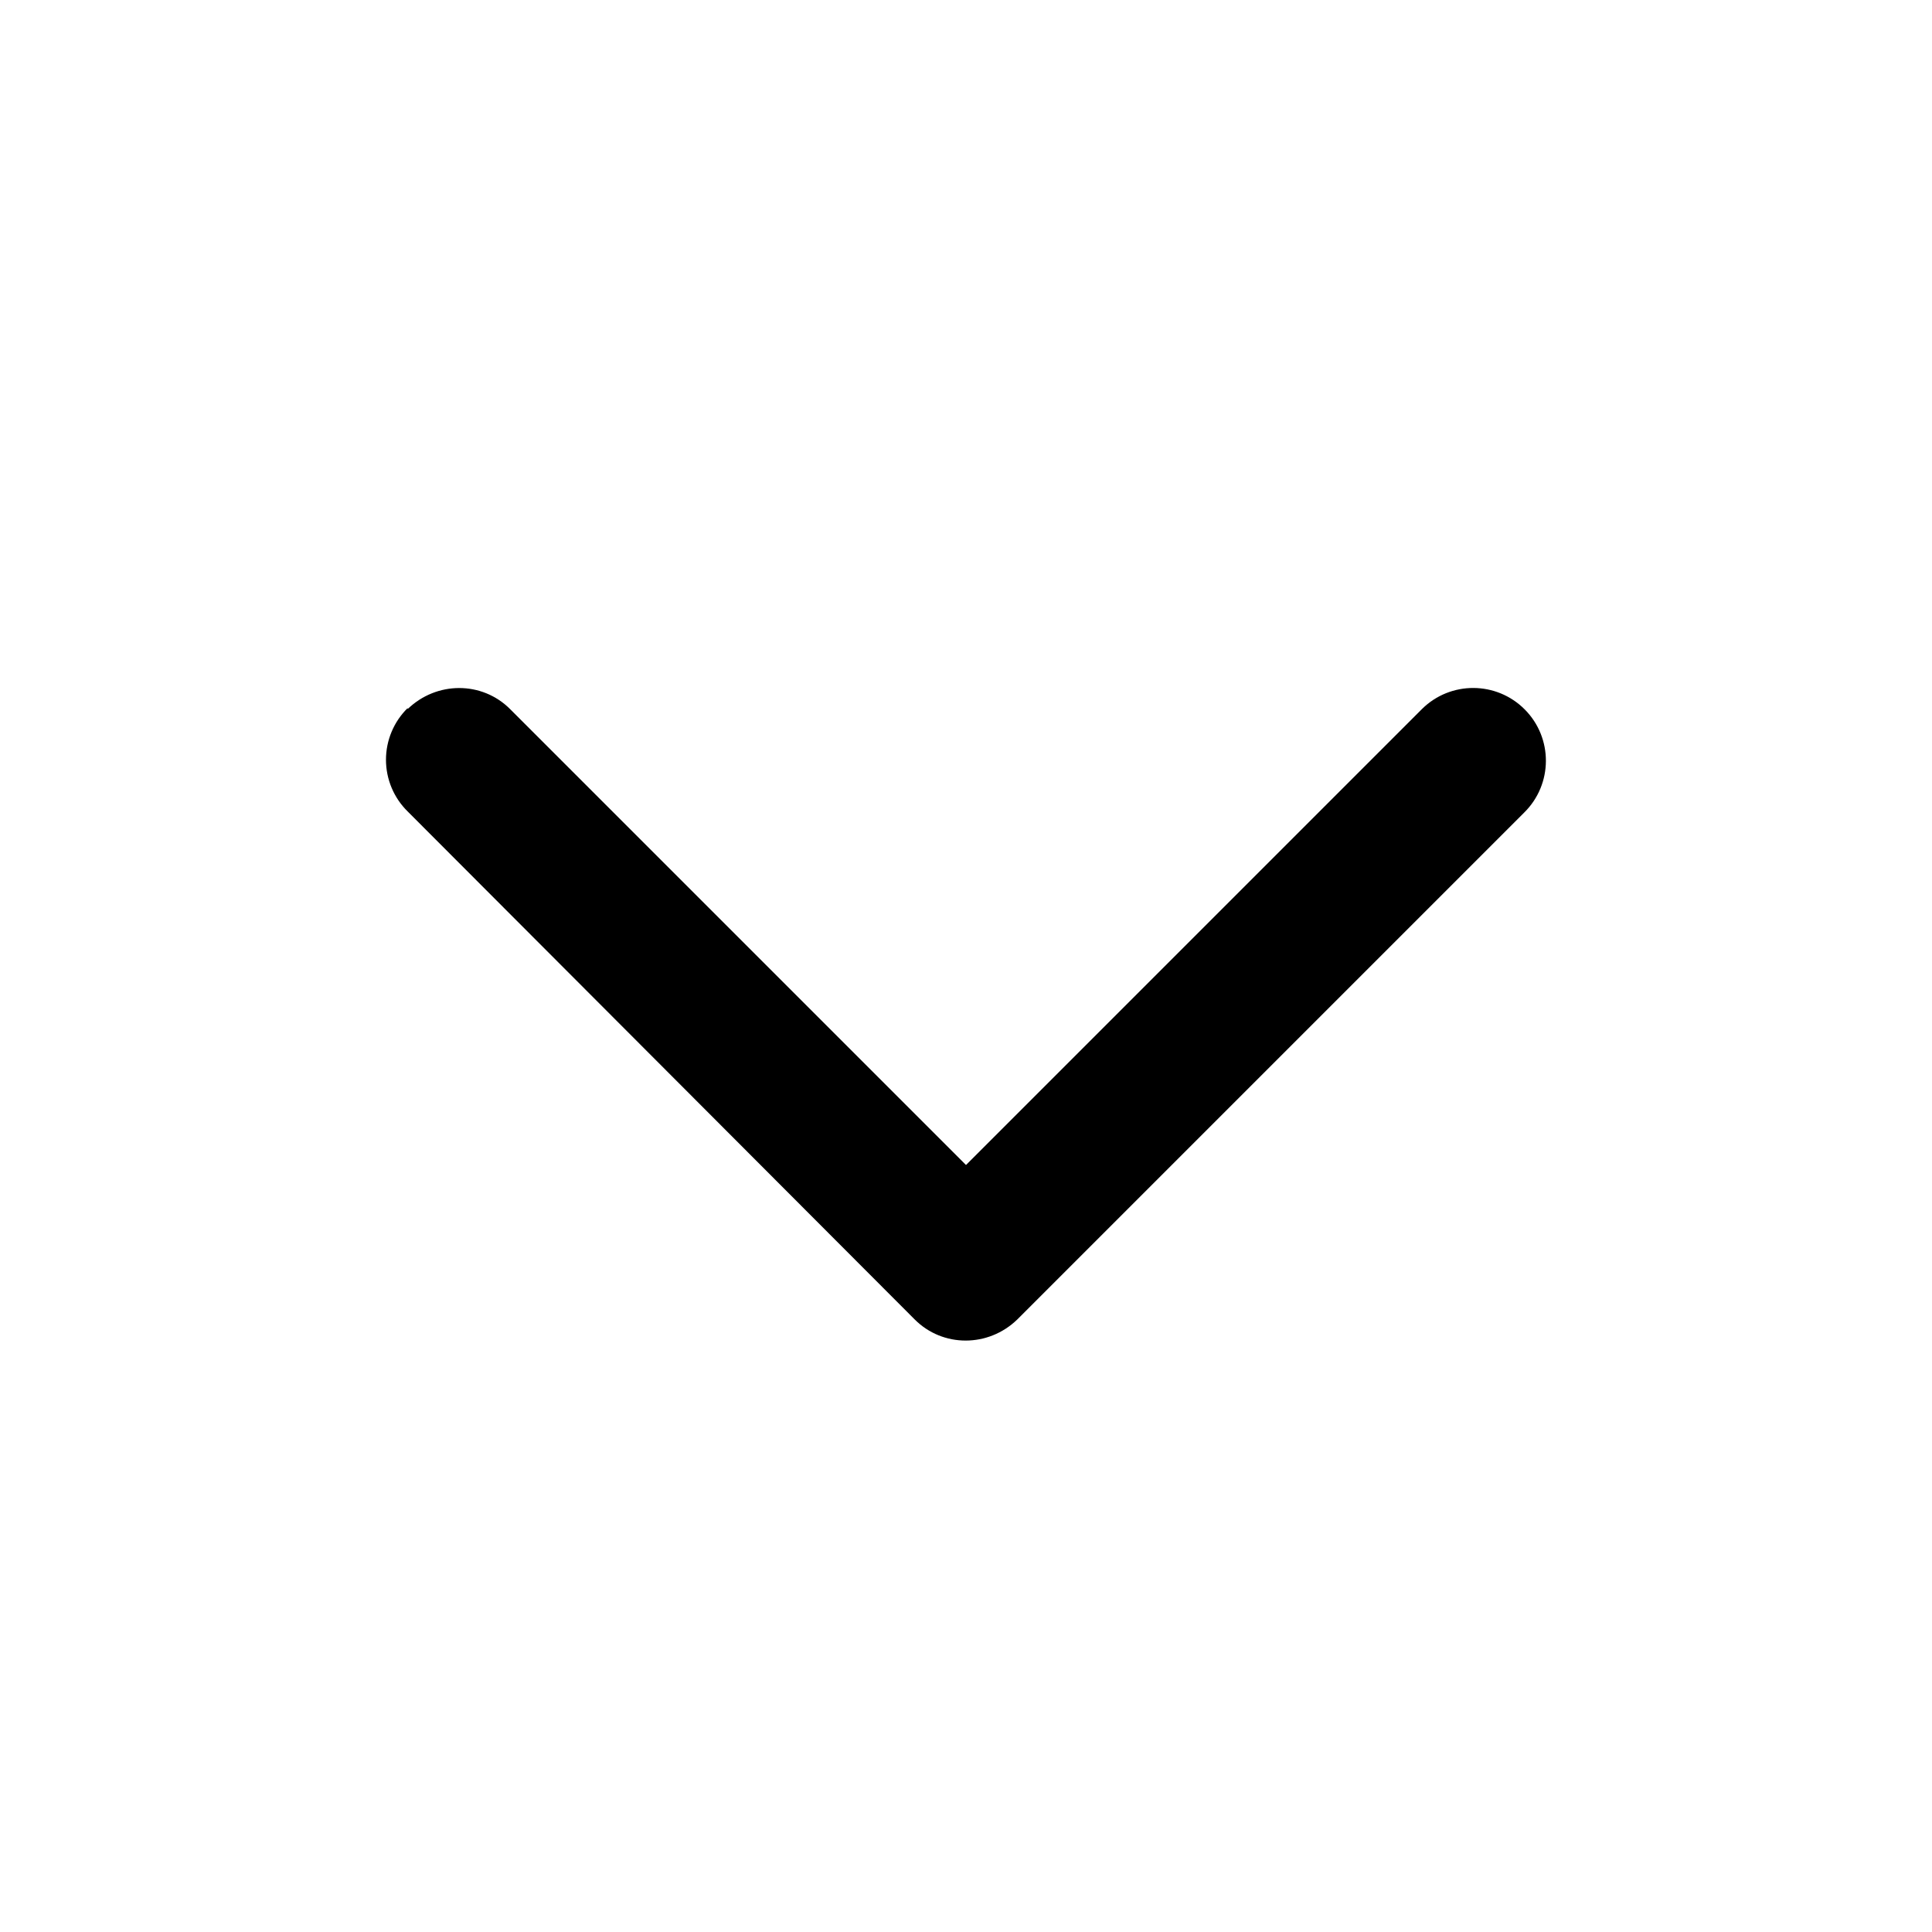
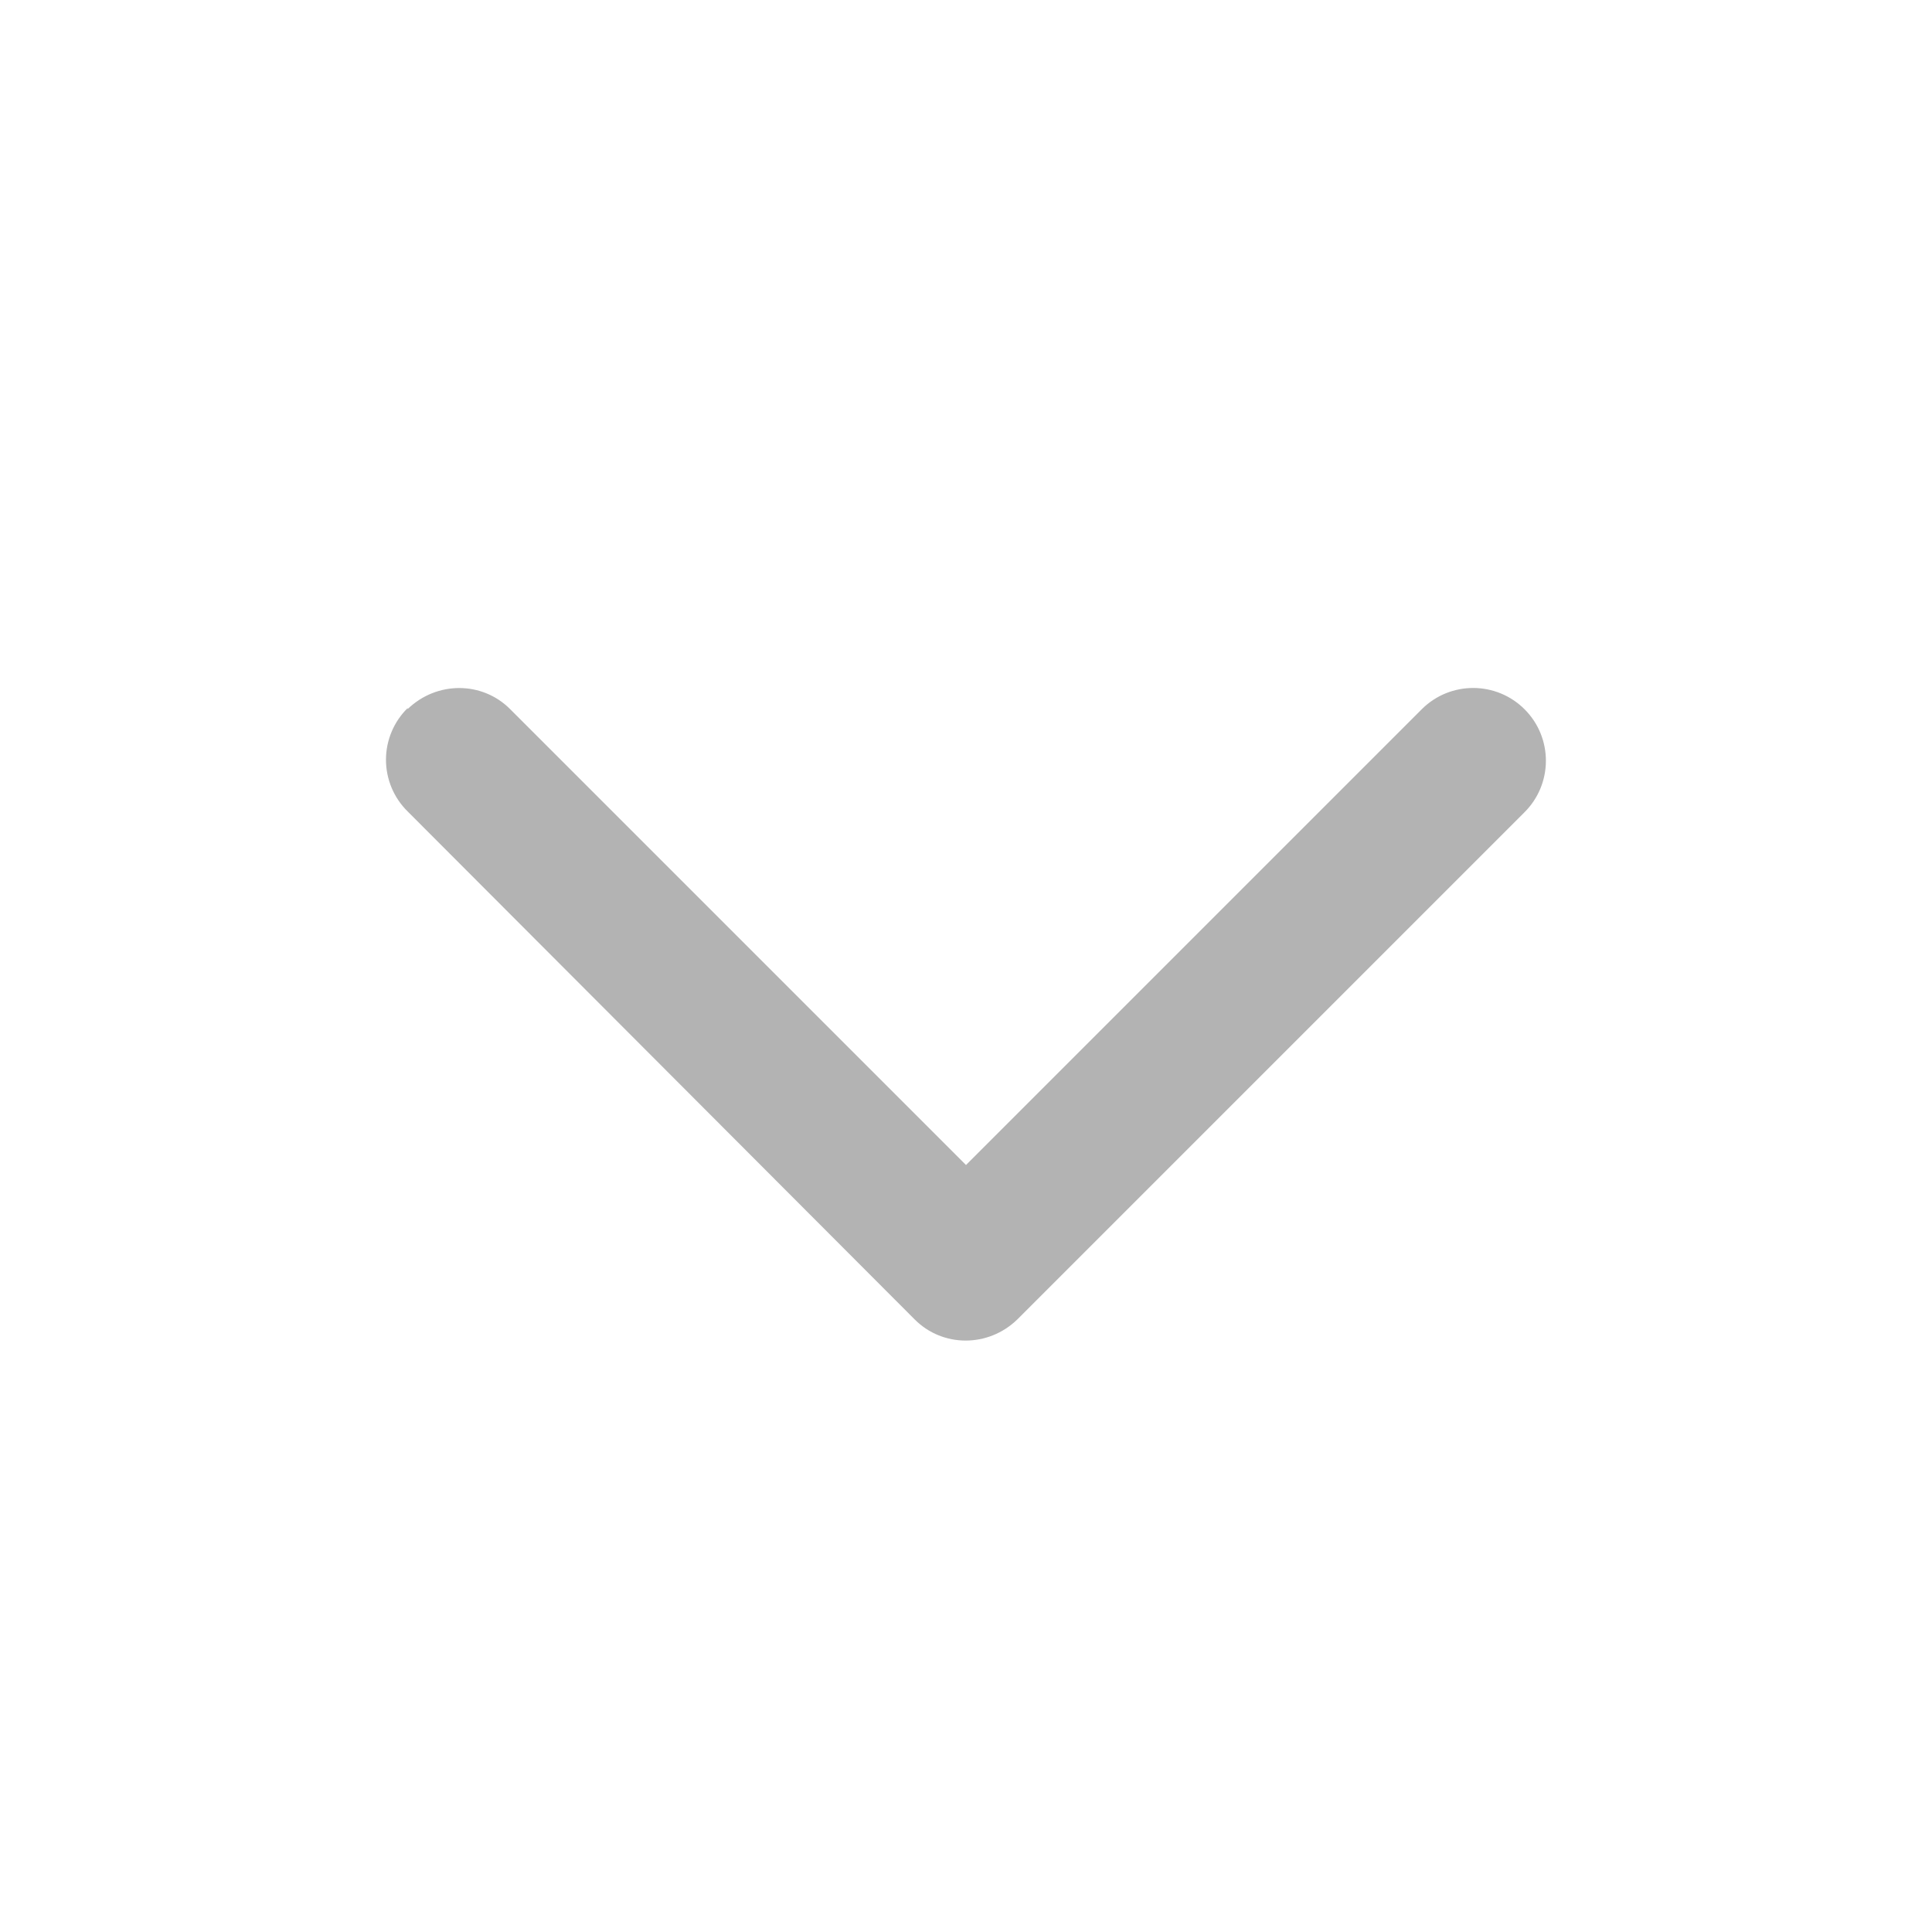
<svg xmlns="http://www.w3.org/2000/svg" width="20" height="20" fill="none">
-   <path fill-rule="evenodd" clip-rule="evenodd" d="M4.22 7.34c.3-.29.77-.29 1.06 0L10 12.06l4.72-4.72a.75.75 0 1 1 1.06 1.07l-5.25 5.25c-.3.29-.77.29-1.06 0L4.22 8.4a.75.75 0 0 1 0-1.07Z" fill="#000" />
+   <path fill-rule="evenodd" clip-rule="evenodd" d="M4.22 7.34c.3-.29.77-.29 1.06 0L10 12.06l4.72-4.72a.75.75 0 1 1 1.06 1.07l-5.25 5.25c-.3.29-.77.29-1.06 0L4.22 8.4a.75.75 0 0 1 0-1.07Z" fill="#B3B3B3" />
</svg>
